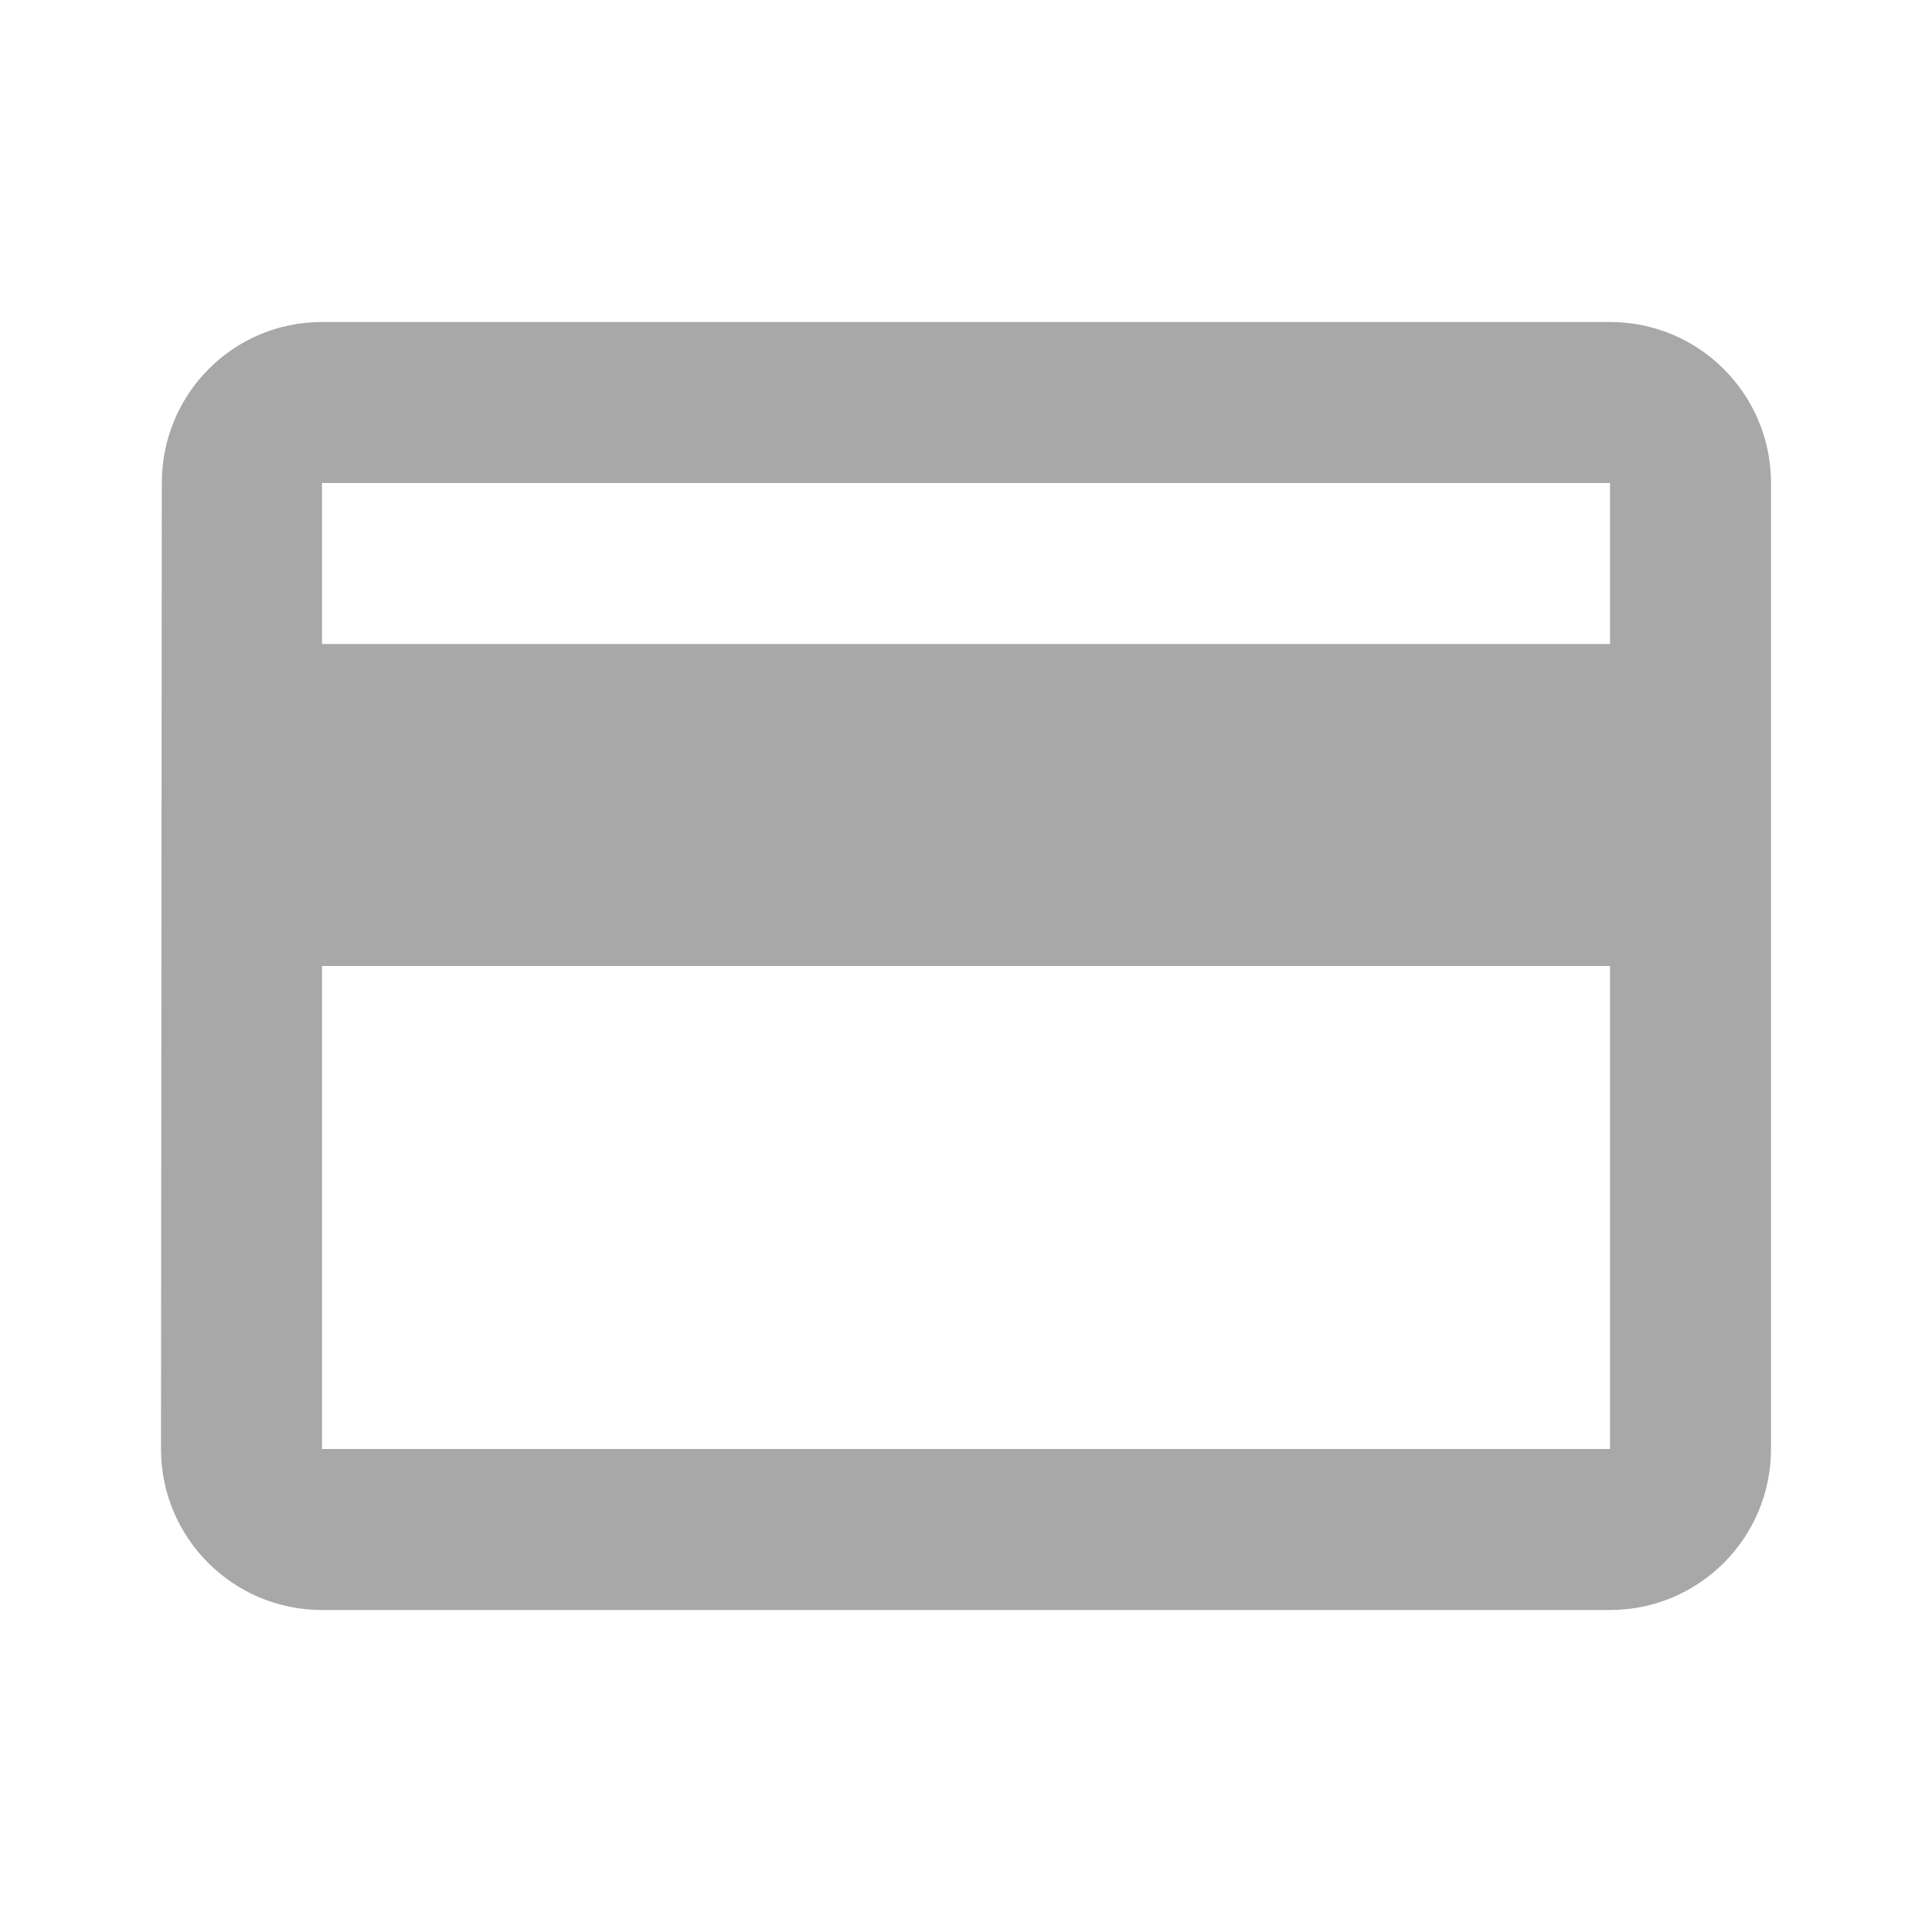
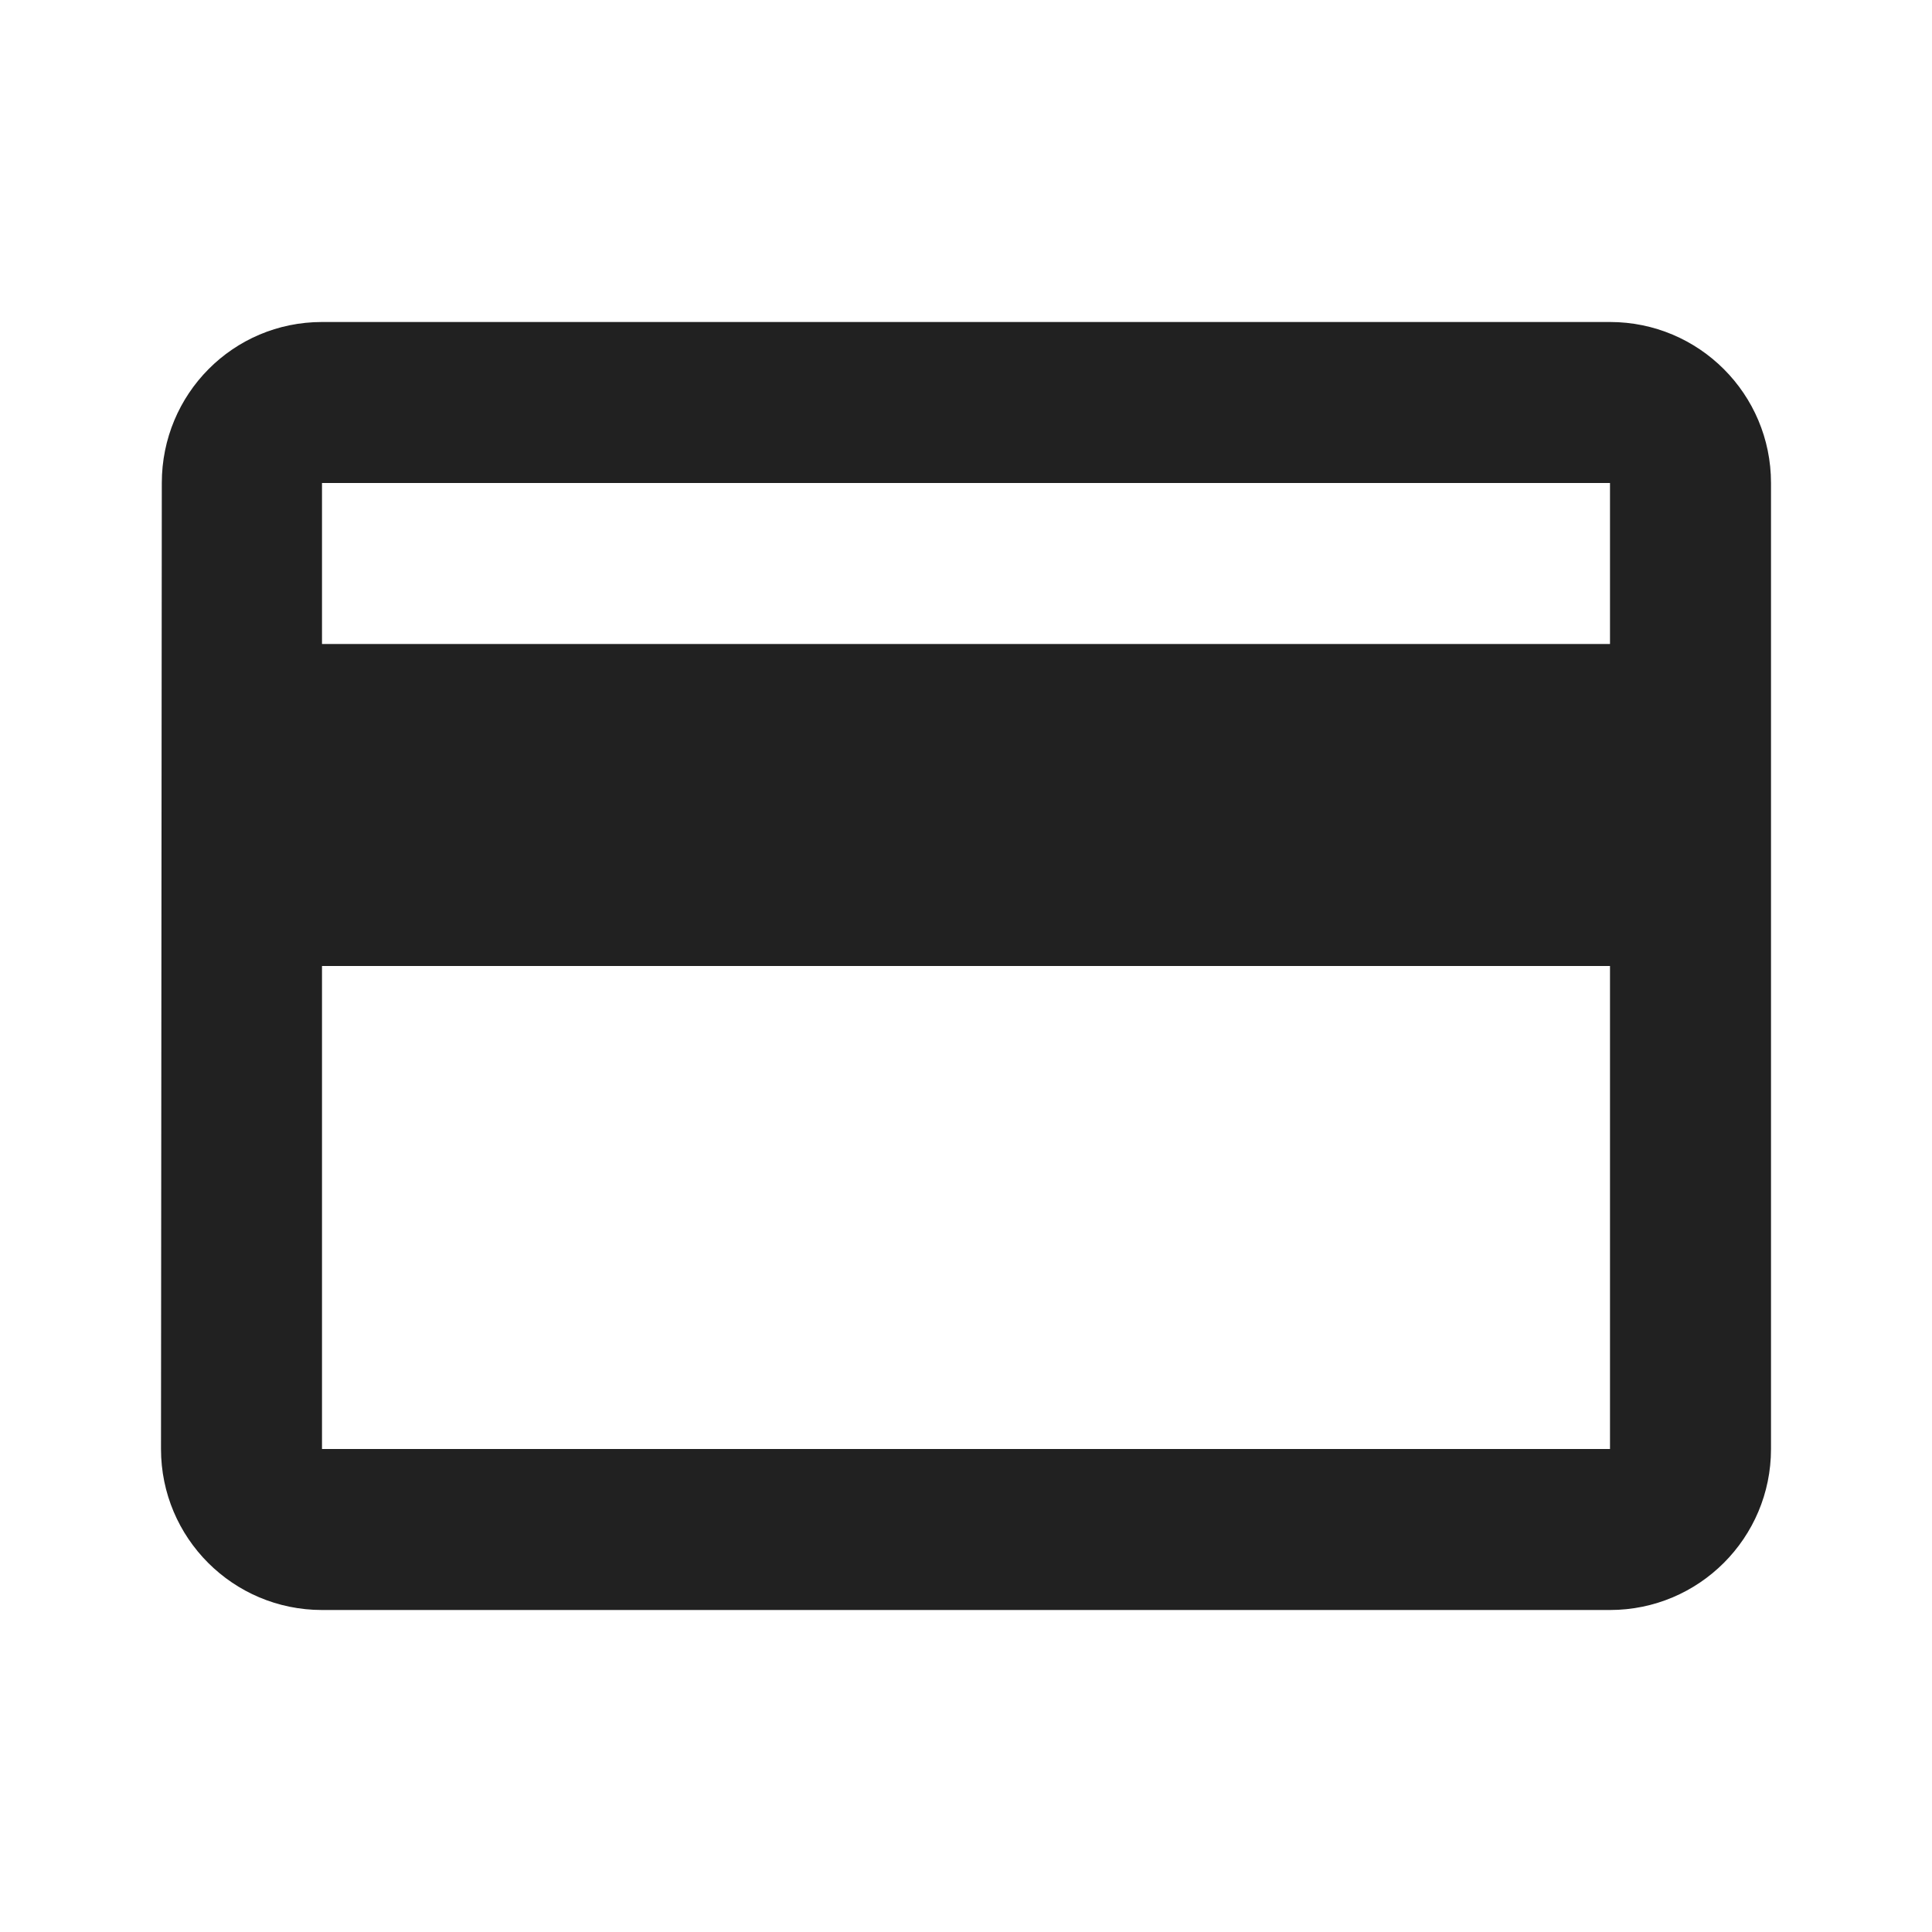
<svg xmlns="http://www.w3.org/2000/svg" width="48" height="48" viewBox="0 0 48 48" id="svg4865" version="1.1">
  <defs id="defs4873" />
  <path d="M0 0h48v48h-48z" fill="none" id="path4867" />
-   <path d="M40 8h-32c-2.21 0-3.98 1.79-3.98 4l-.02 24c0 2.21 1.79 4 4 4h32c2.21 0 4-1.79 4-4v-24c0-2.21-1.79-4-4-4zm0 28h-32v-12h32v12zm0-20h-32v-4h32v4z" id="path4869" style="fill:#000000;fill-opacity:0.341" />
+   <path d="M40 8h-32c-2.21 0-3.98 1.79-3.98 4l-.02 24c0 2.21 1.79 4 4 4h32c2.21 0 4-1.79 4-4v-24c0-2.21-1.79-4-4-4zm0 28h-32v-12h32v12zm0-20h-32v-4h32v4z" id="path4869" style="fill:#000000;fill-opacity:0.871" />
</svg>
